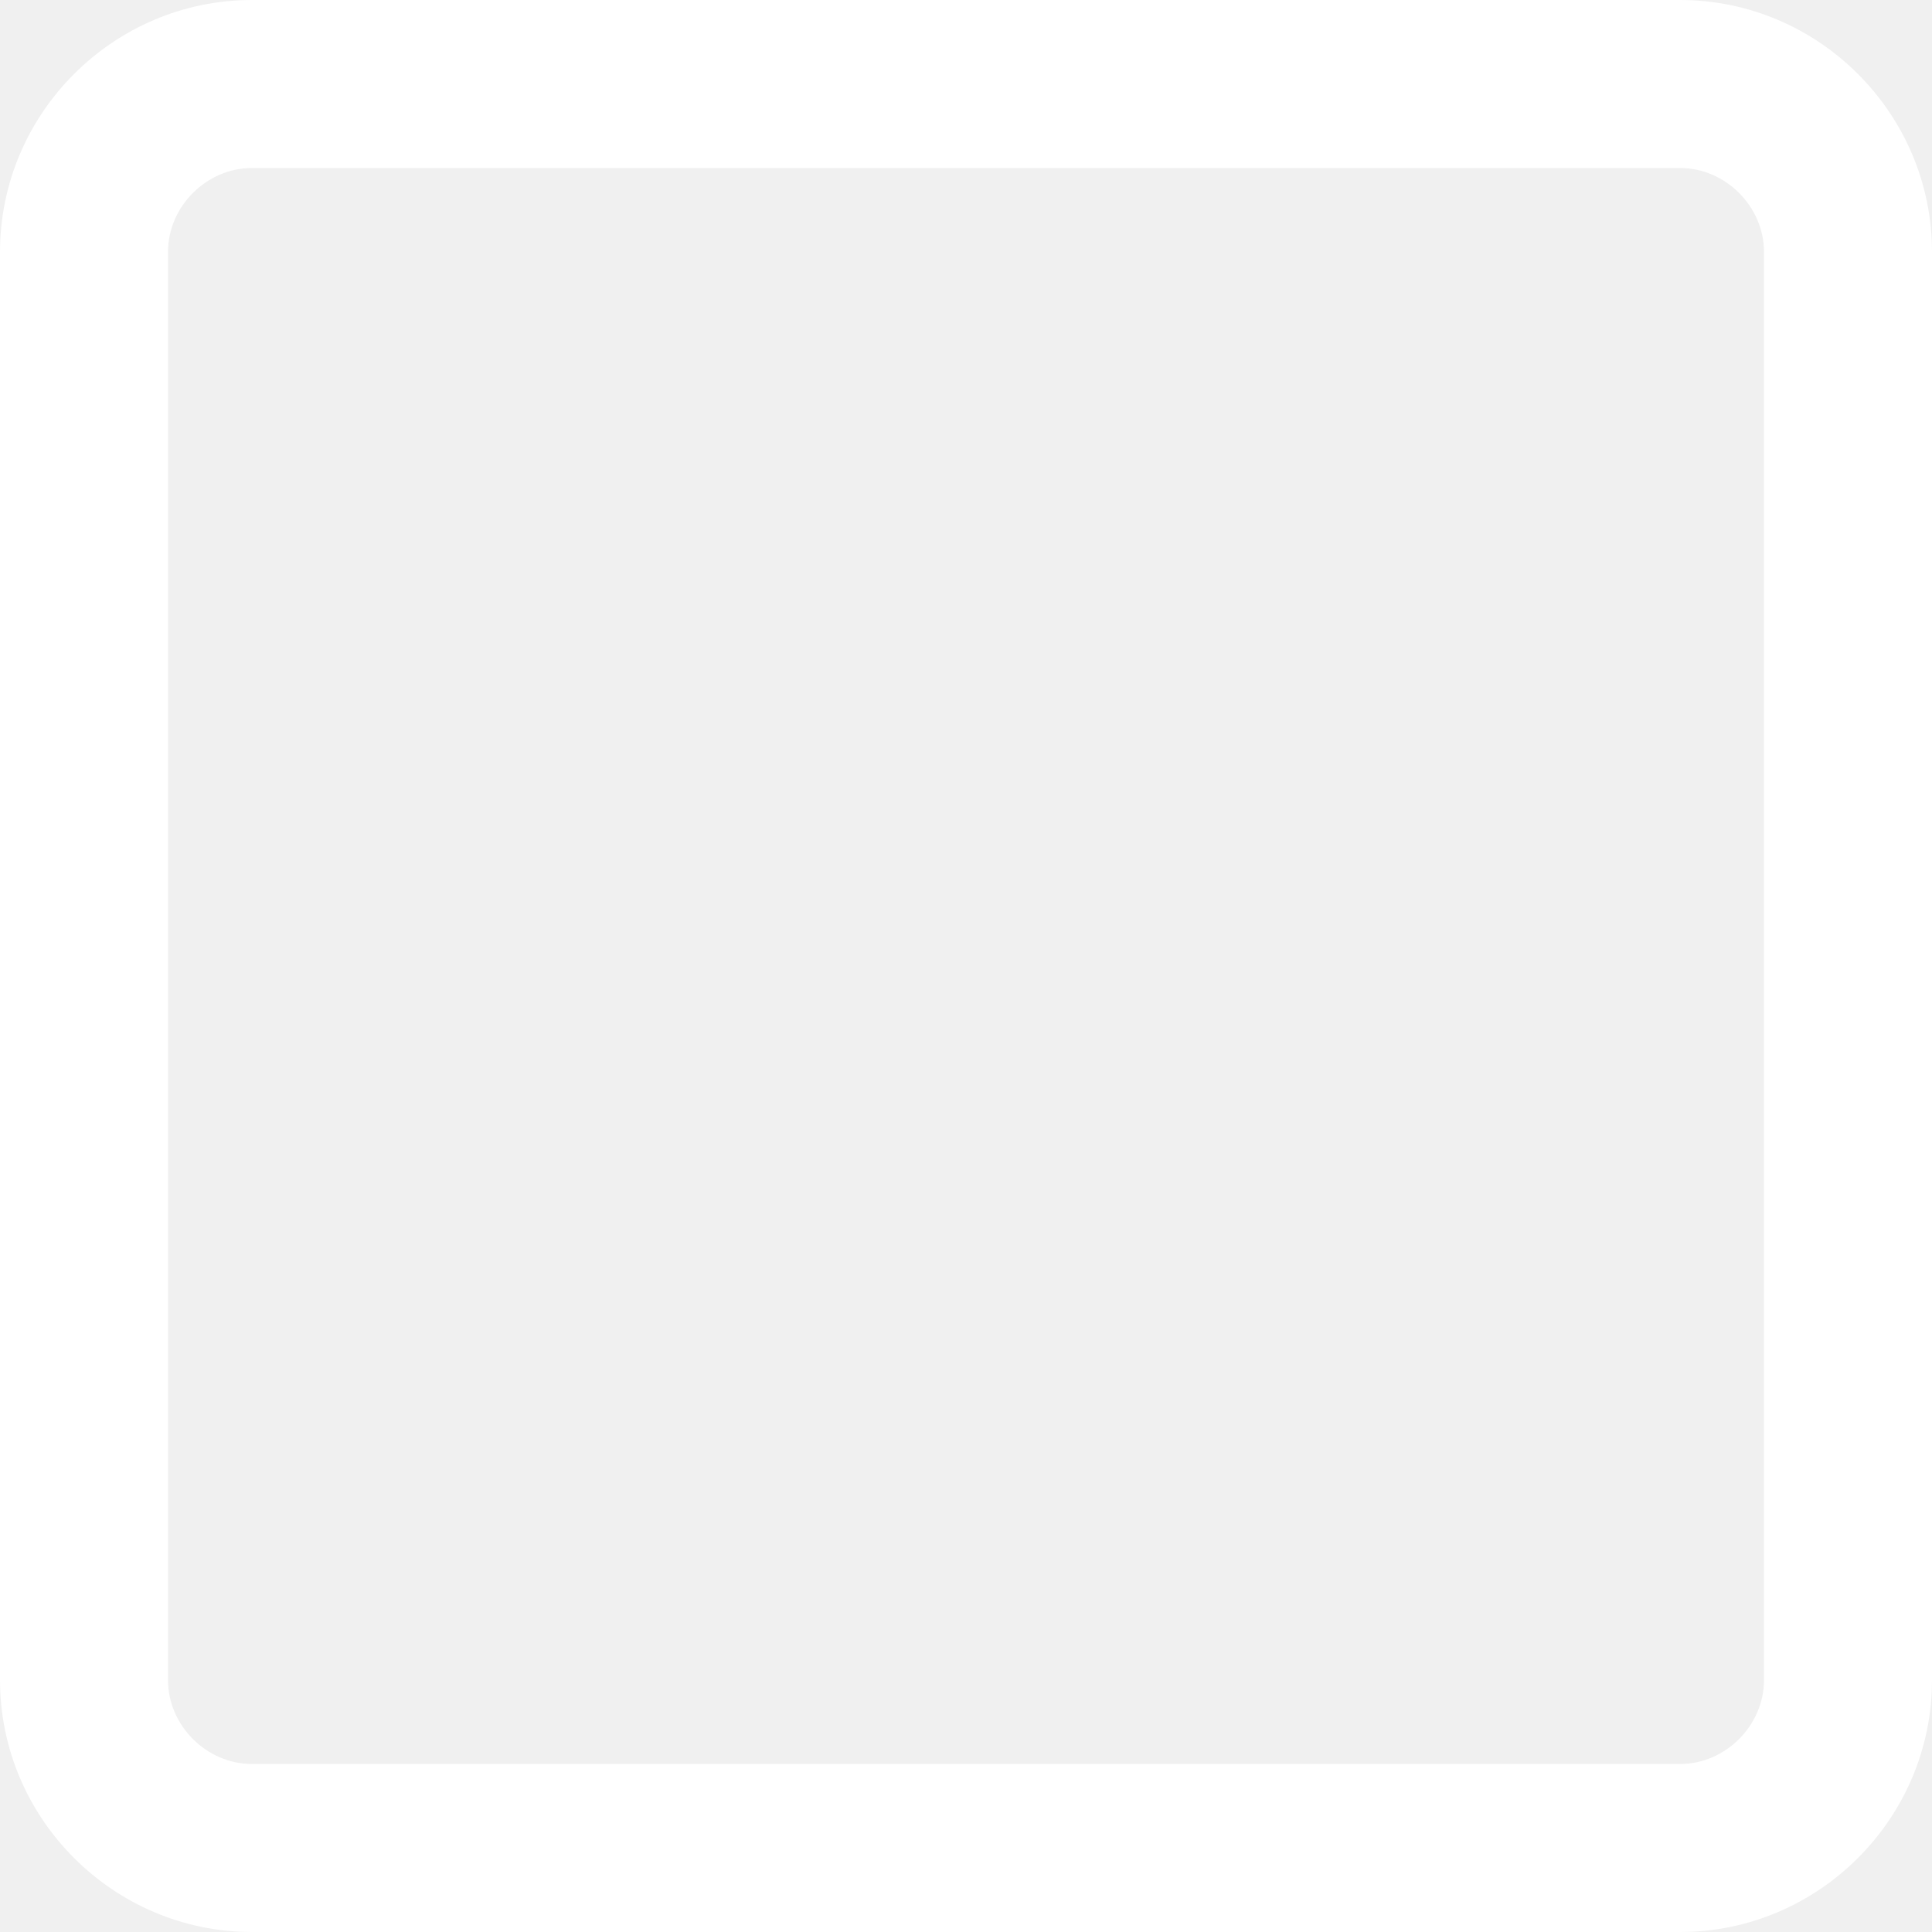
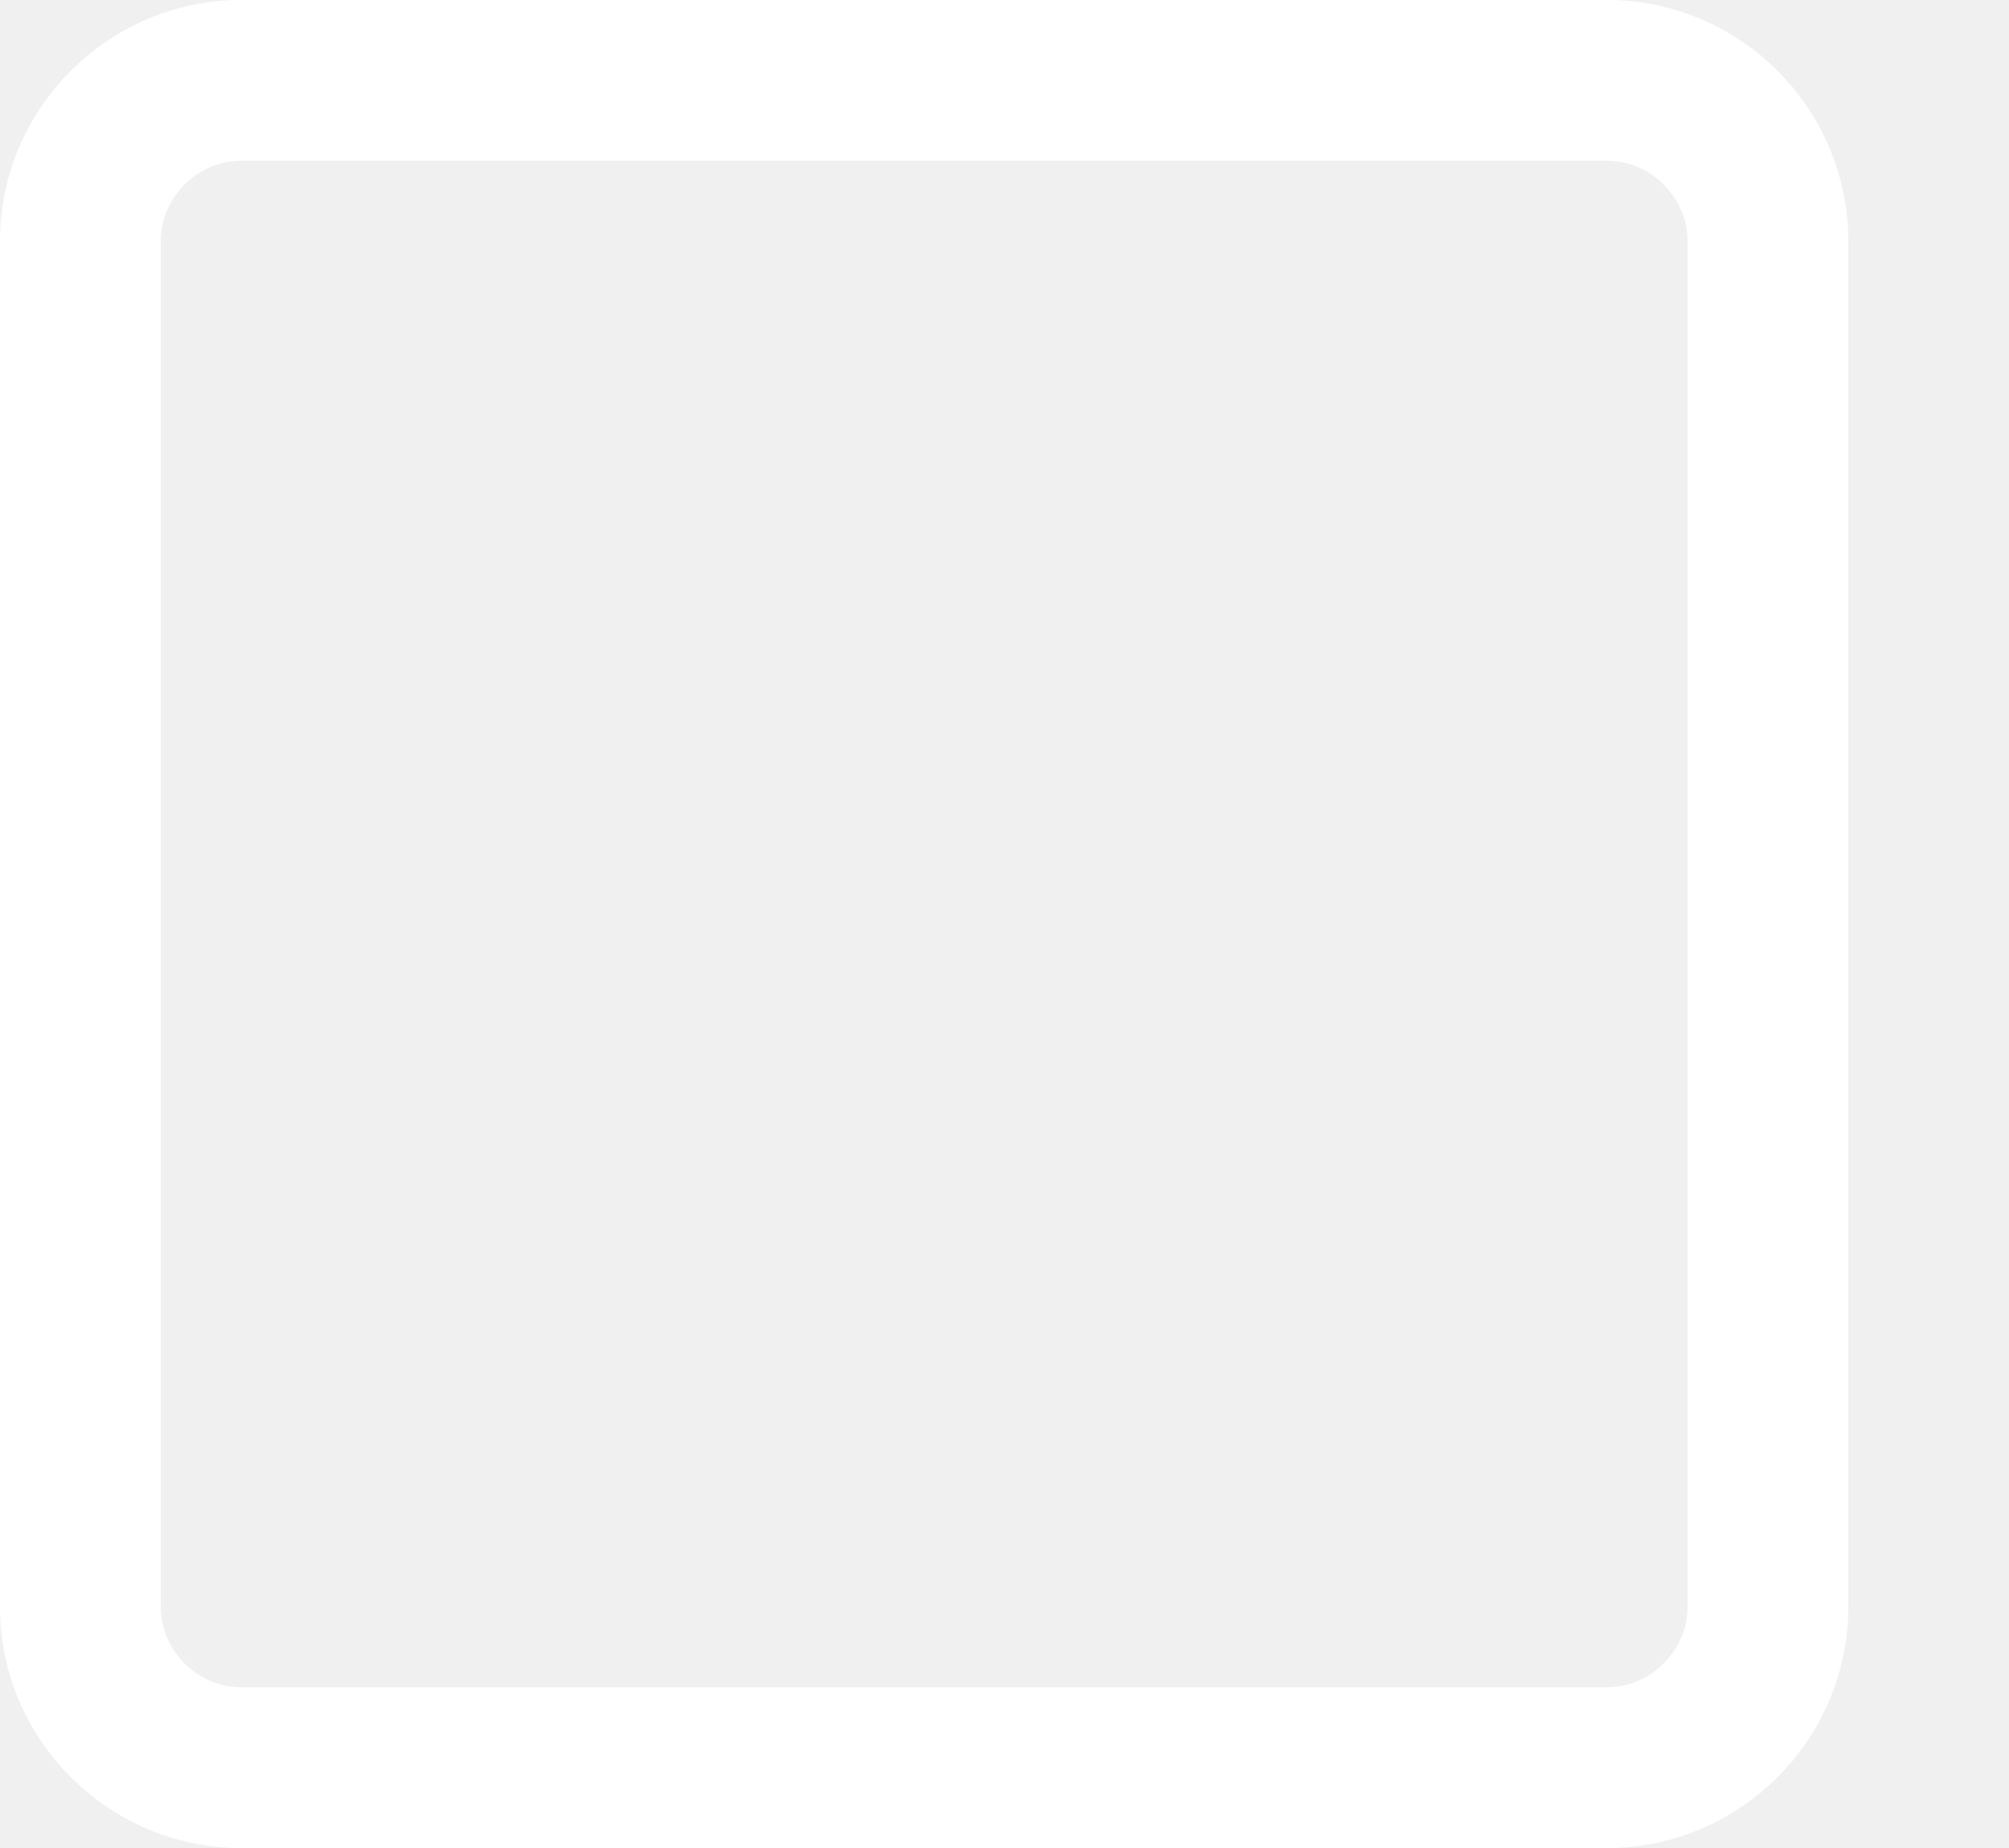
- <svg xmlns="http://www.w3.org/2000/svg" width="23" height="23" viewBox="0 0 23 23">
+ <svg xmlns="http://www.w3.org/2000/svg" width="25" height="23" viewBox="0 0 25 23">
  <path fill="#FFFFFF" d="M20 2c.542 0 1 .458 1 1v17c0 .542-.458 1-1 1H3c-.542 0-1-.458-1-1V3c0-.542.458-1 1-1h17m0-2H3C1.35 0 0 1.35 0 3v17c0 1.65 1.35 3 3 3h17c1.65 0 3-1.35 3-3V3c0-1.65-1.35-3-3-3z" />
</svg>
